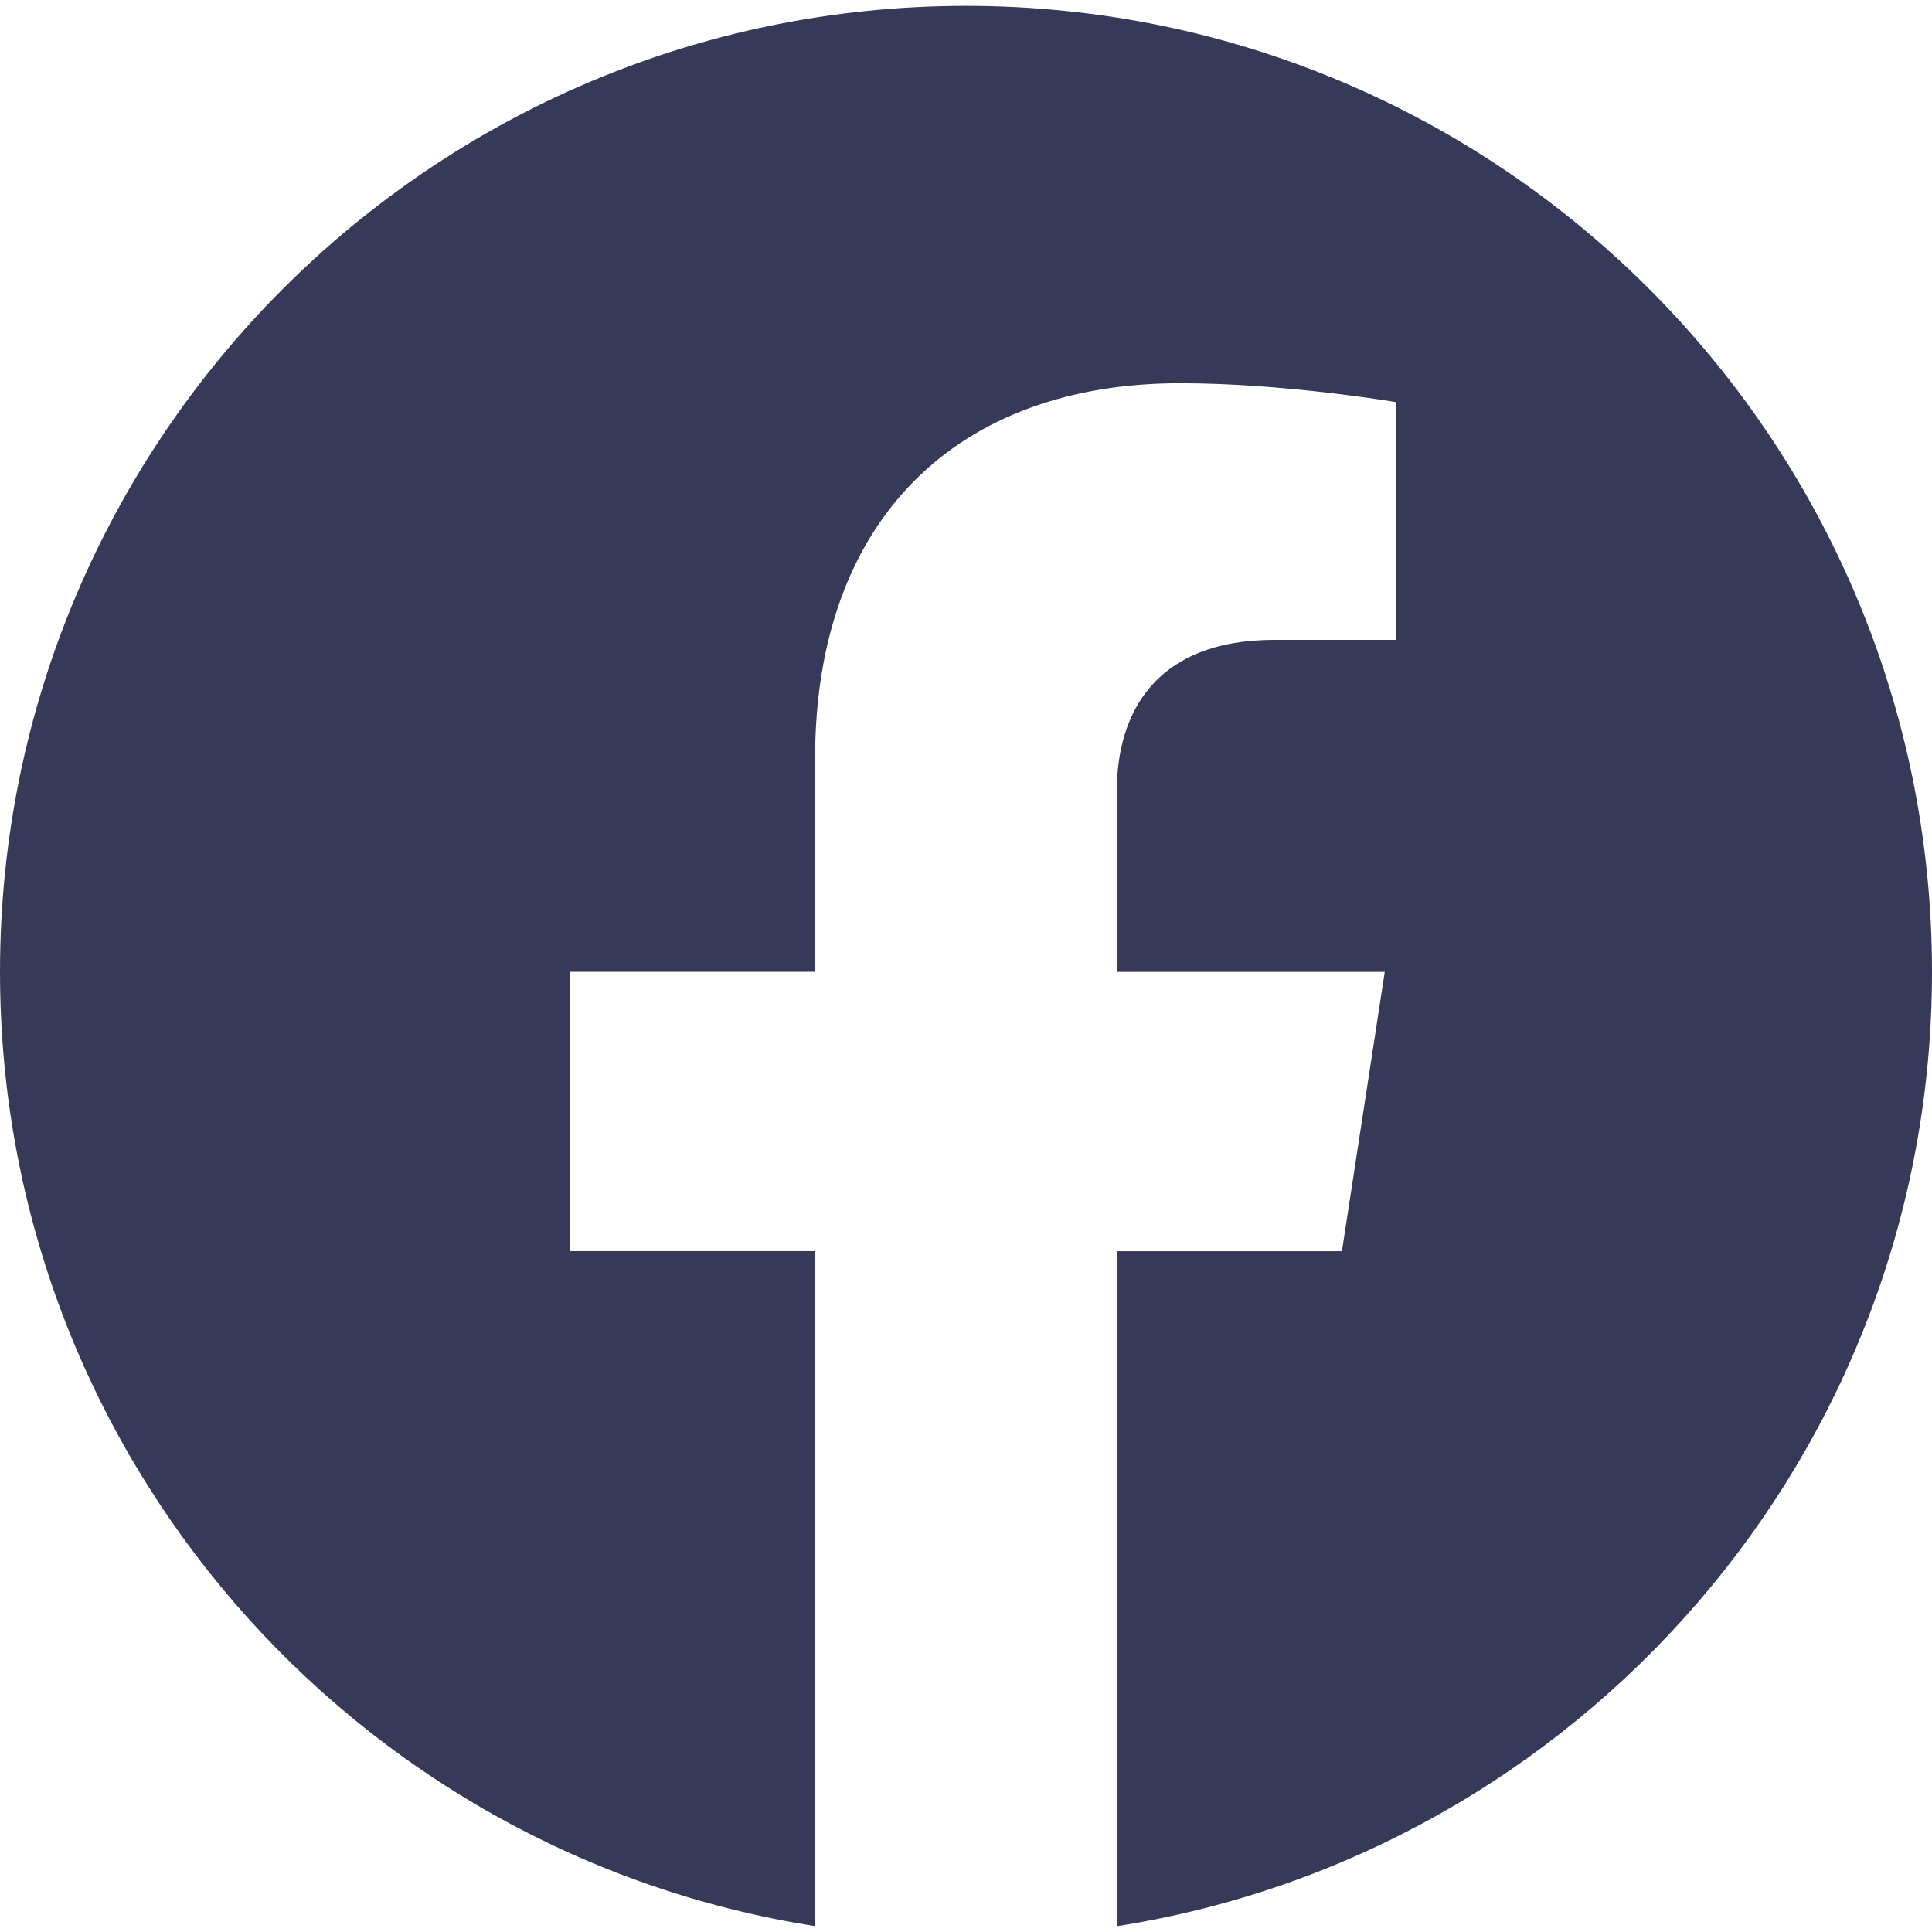
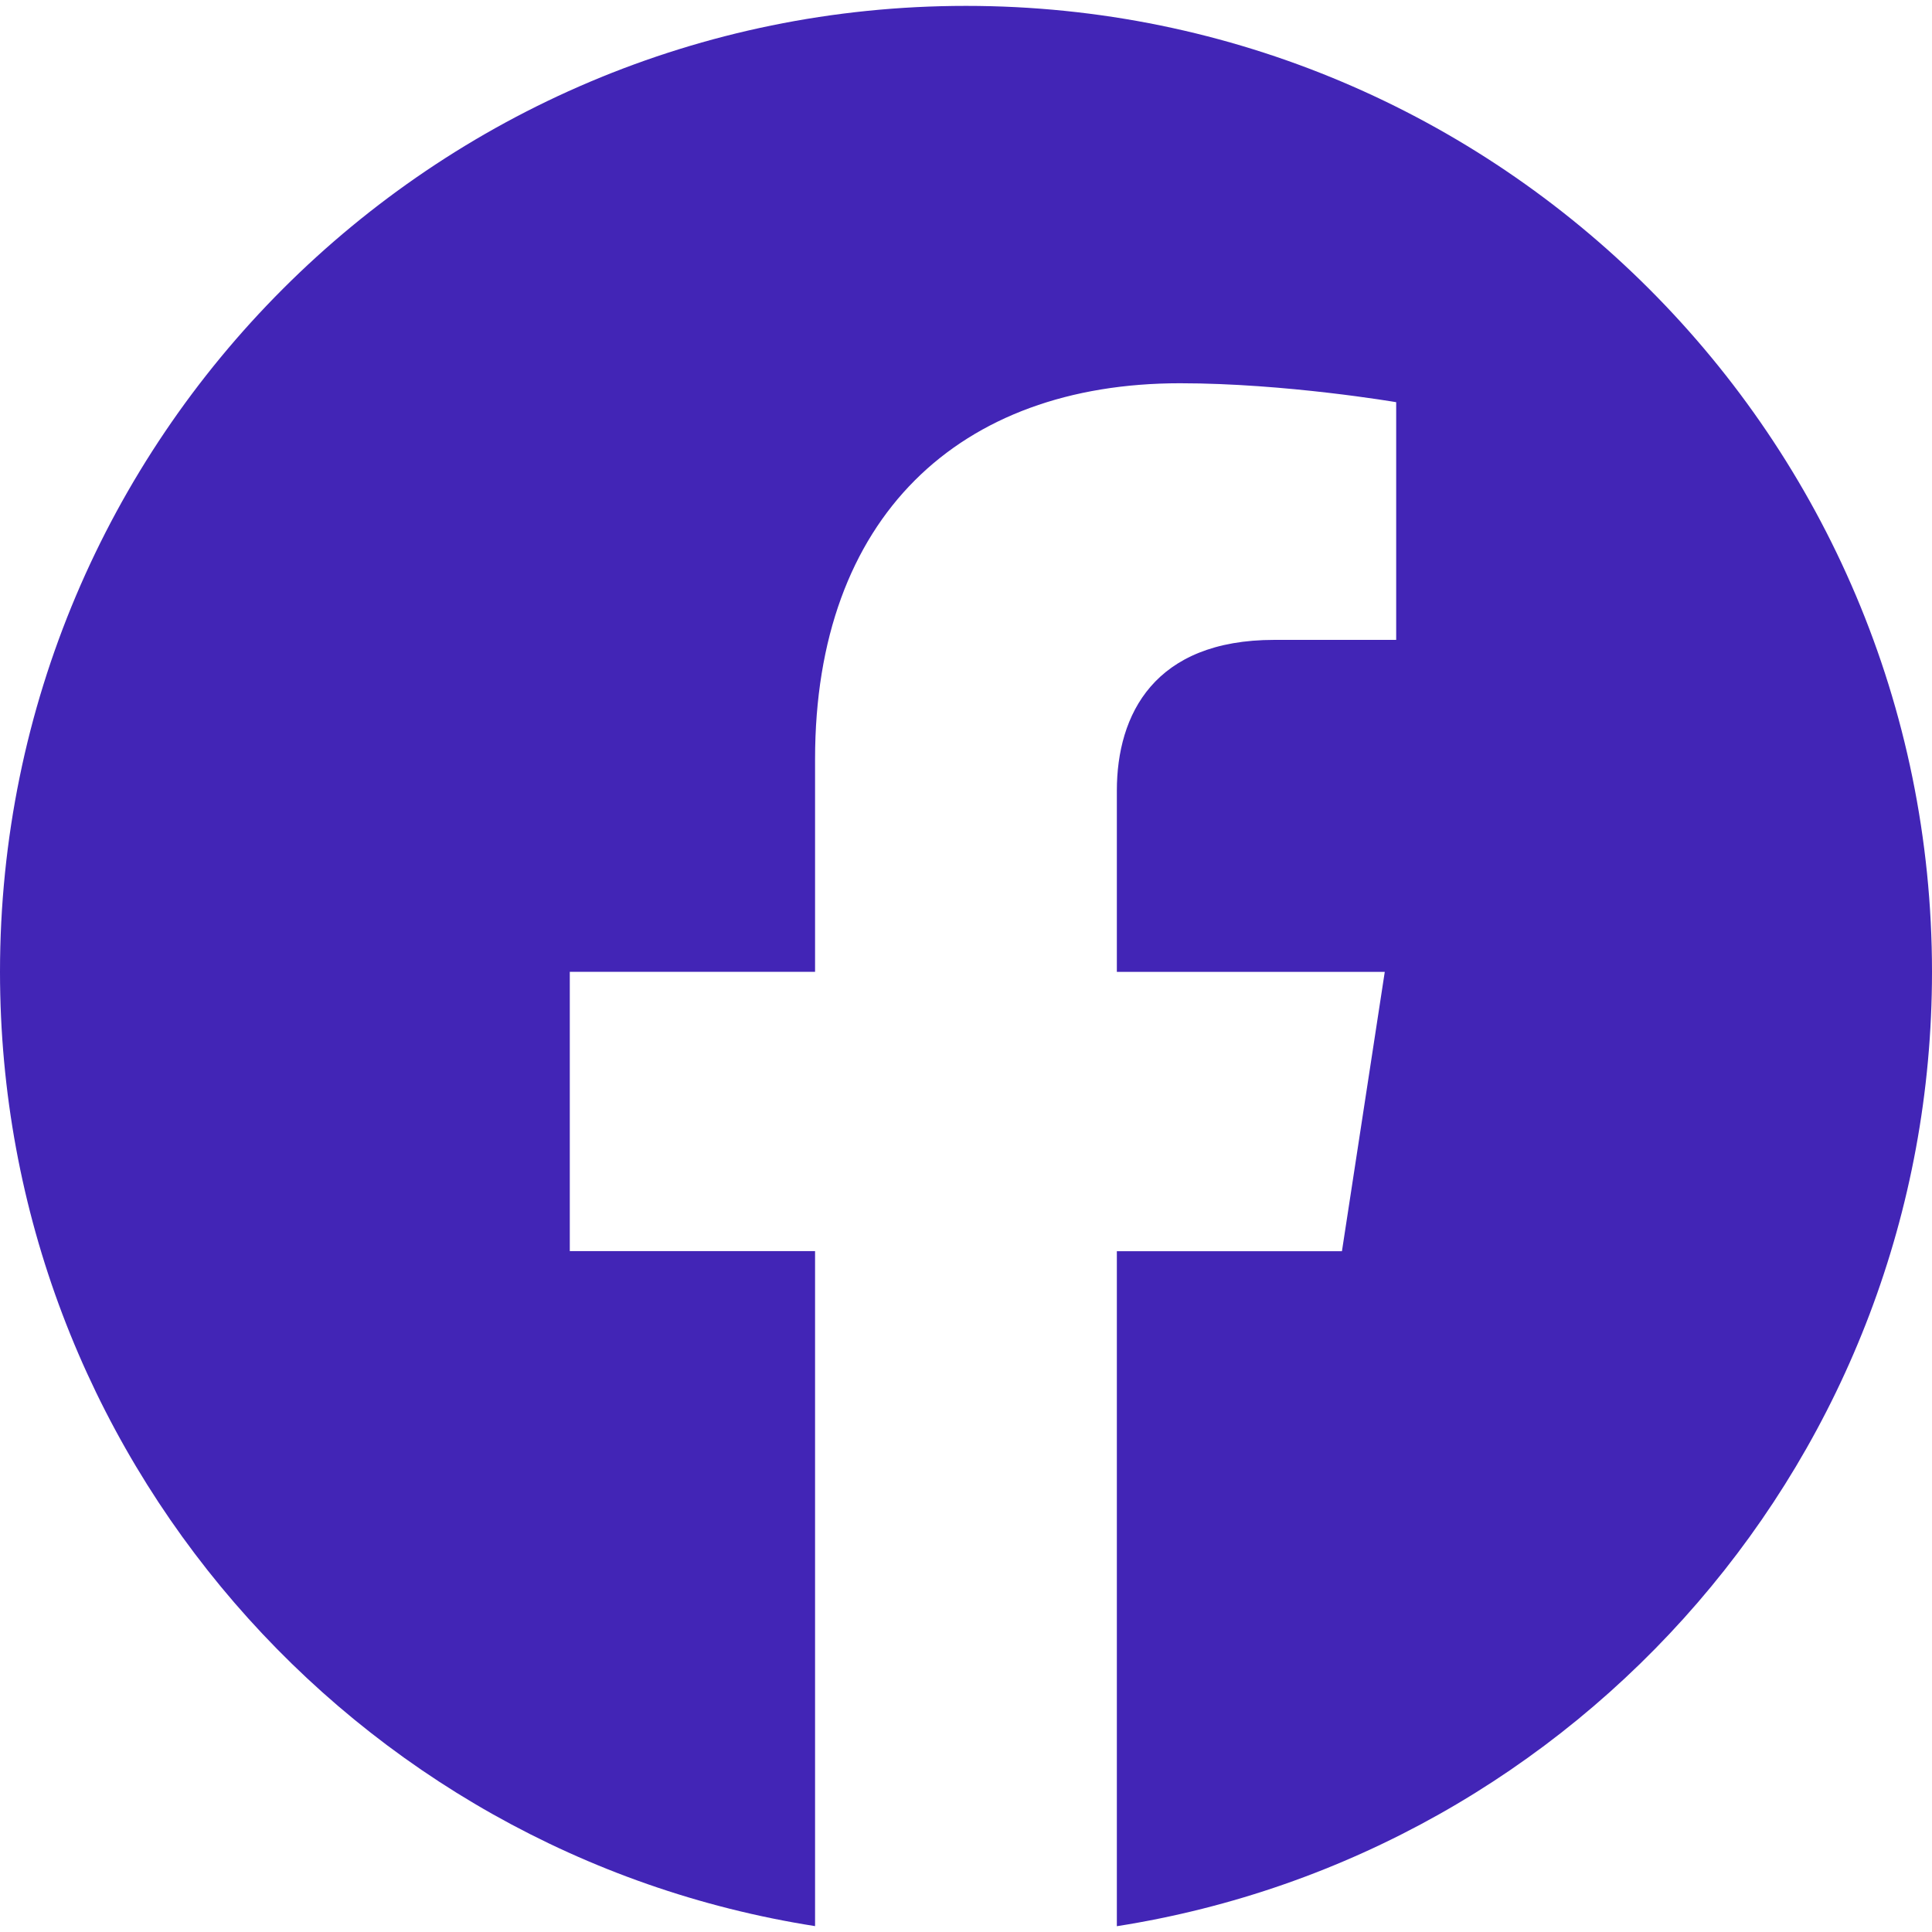
<svg xmlns="http://www.w3.org/2000/svg" width="89" height="89" viewBox="0 0 89 89" fill="none">
-   <path d="M89 44.771C89 20.196 69.075 0.271 44.5 0.271C19.925 0.271 0 20.196 0 44.771C0 66.984 16.272 85.392 37.547 88.729V57.635H26.248V44.767H37.547V34.97C37.547 23.819 44.192 17.655 54.357 17.655C59.222 17.655 64.317 18.527 64.317 18.527V29.477H58.703C53.174 29.477 51.449 32.908 51.449 36.427V44.771H63.791L61.818 57.639H51.449V88.733C72.728 85.392 89 66.98 89 44.771Z" fill="#363958" />
+   <path d="M89 44.771C89 20.196 69.075 0.271 44.5 0.271C19.925 0.271 0 20.196 0 44.771C0 66.984 16.272 85.392 37.547 88.729V57.635H26.248V44.767H37.547V34.97C37.547 23.819 44.192 17.655 54.357 17.655C59.222 17.655 64.317 18.527 64.317 18.527V29.477H58.703C53.174 29.477 51.449 32.908 51.449 36.427V44.771H63.791L61.818 57.639H51.449V88.733C72.728 85.392 89 66.98 89 44.771Z" fill="#4225B6" />
</svg>
